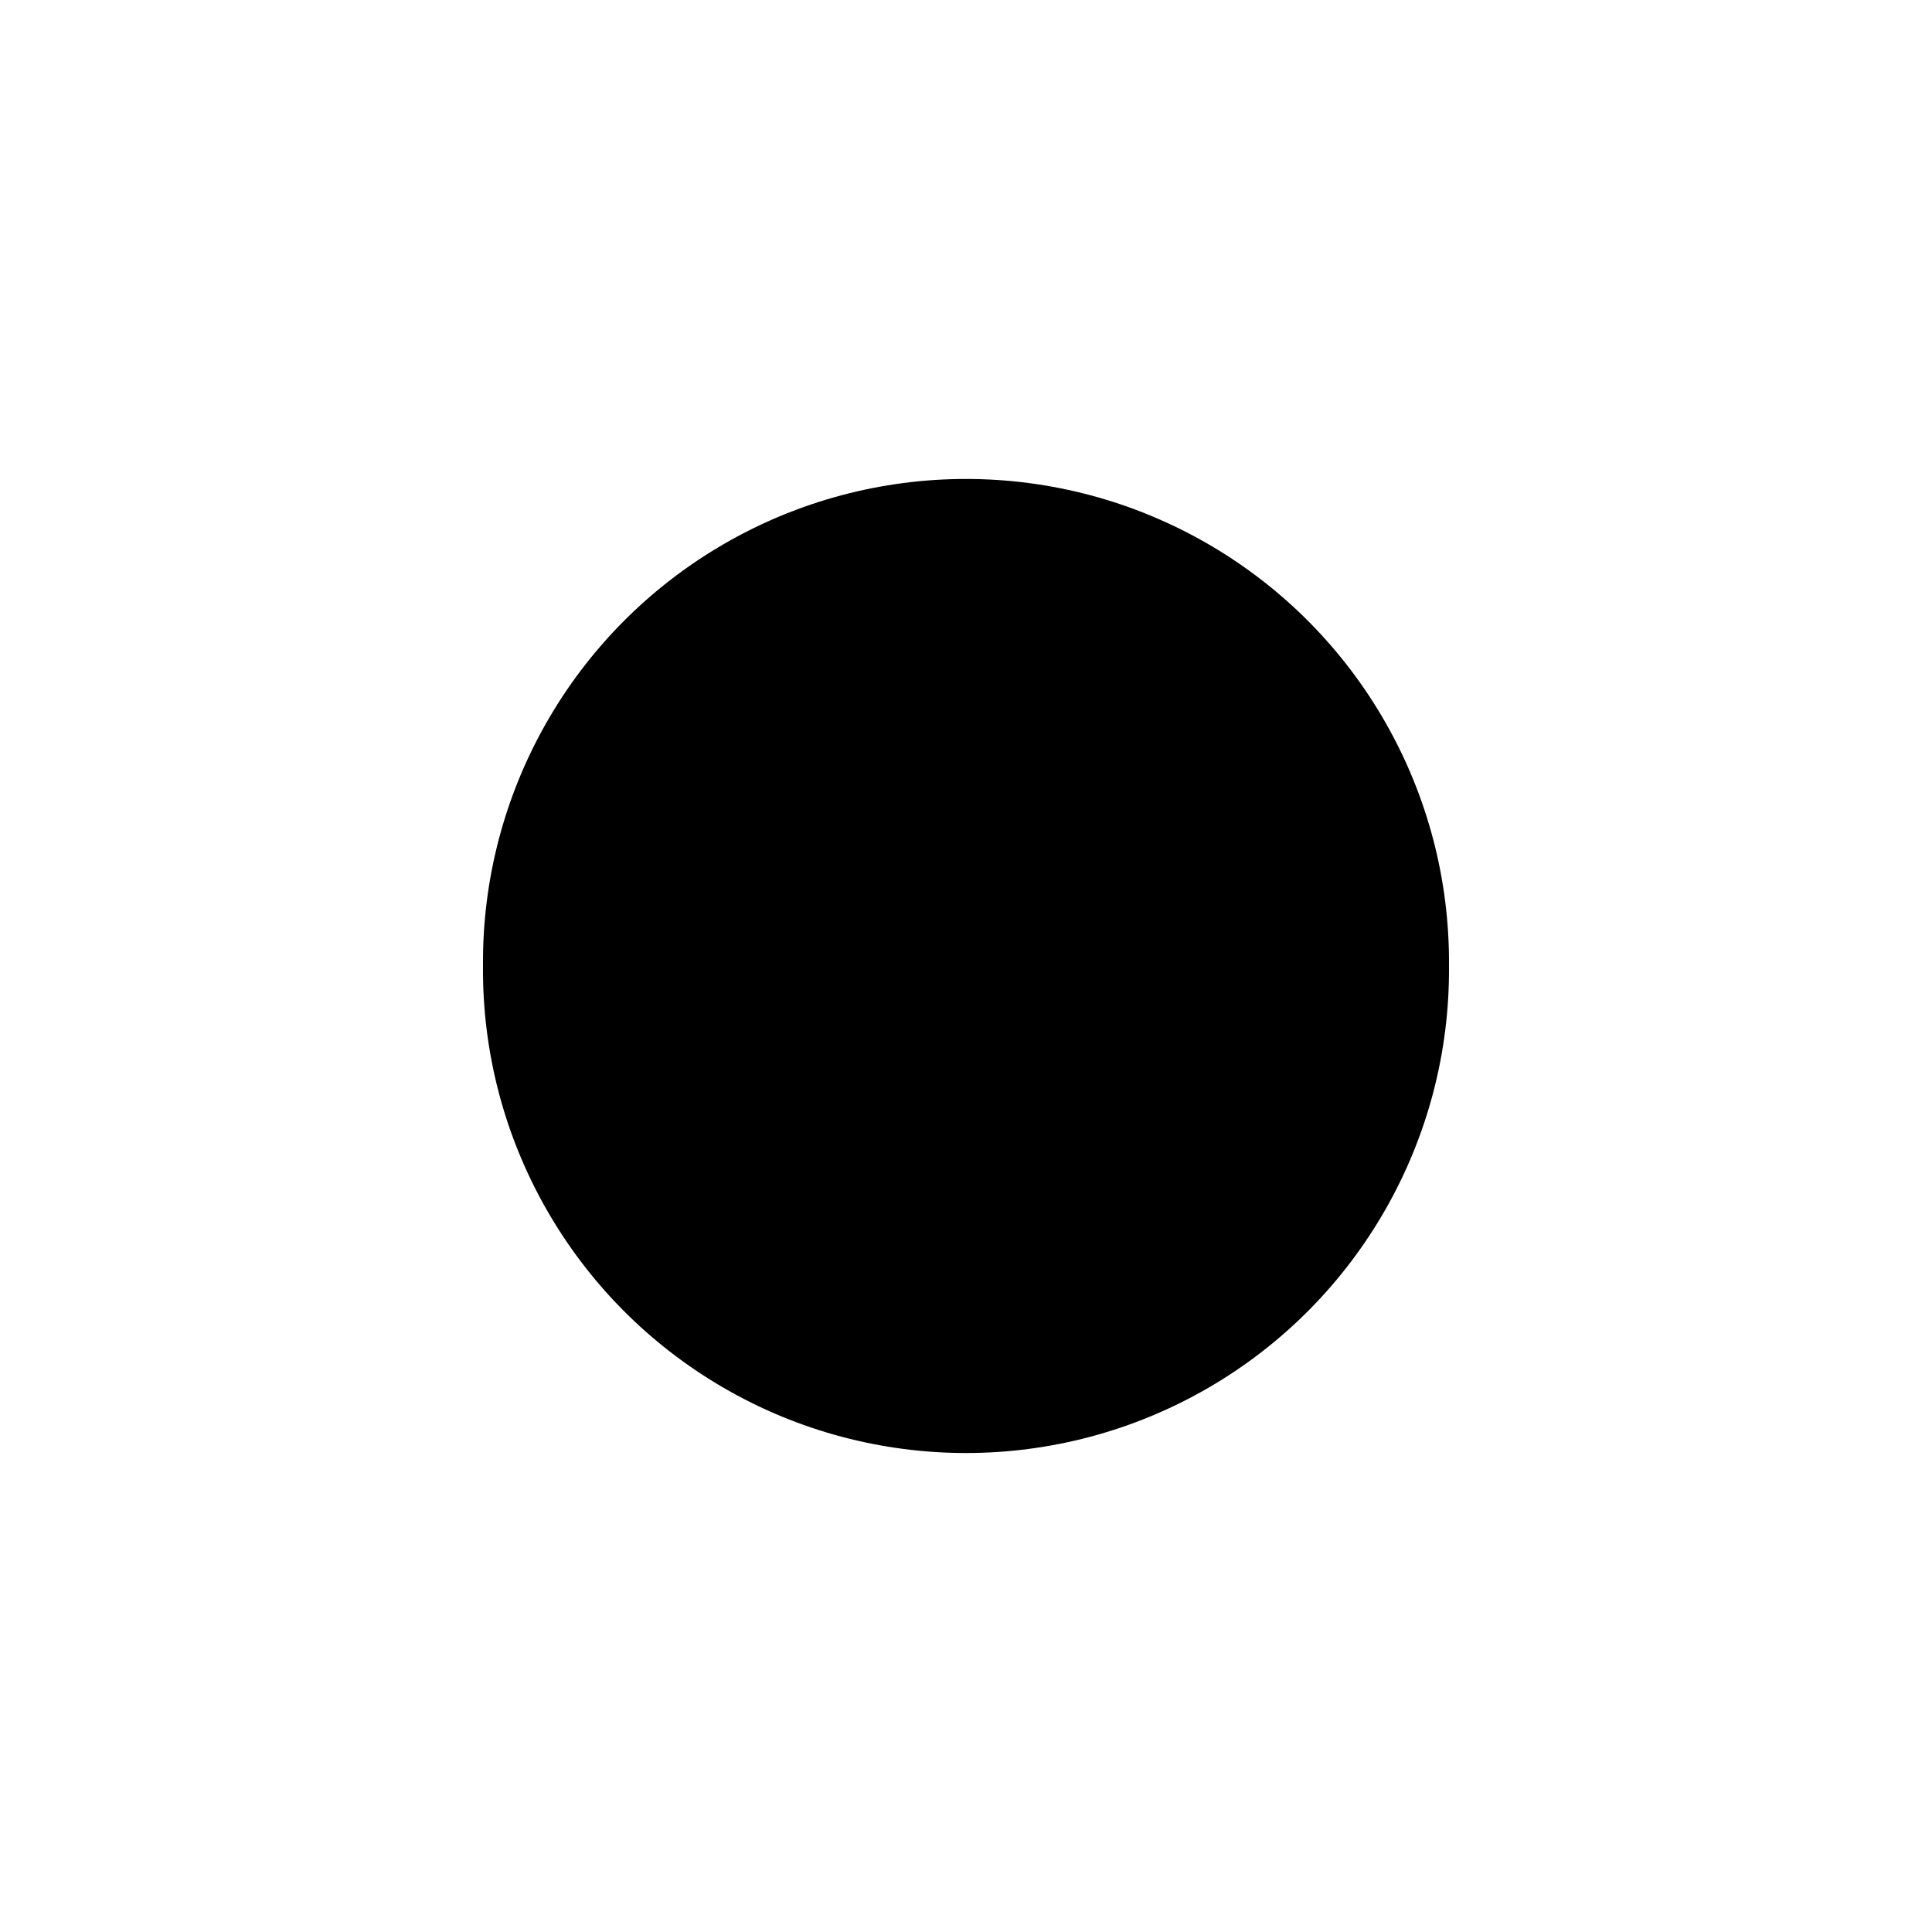
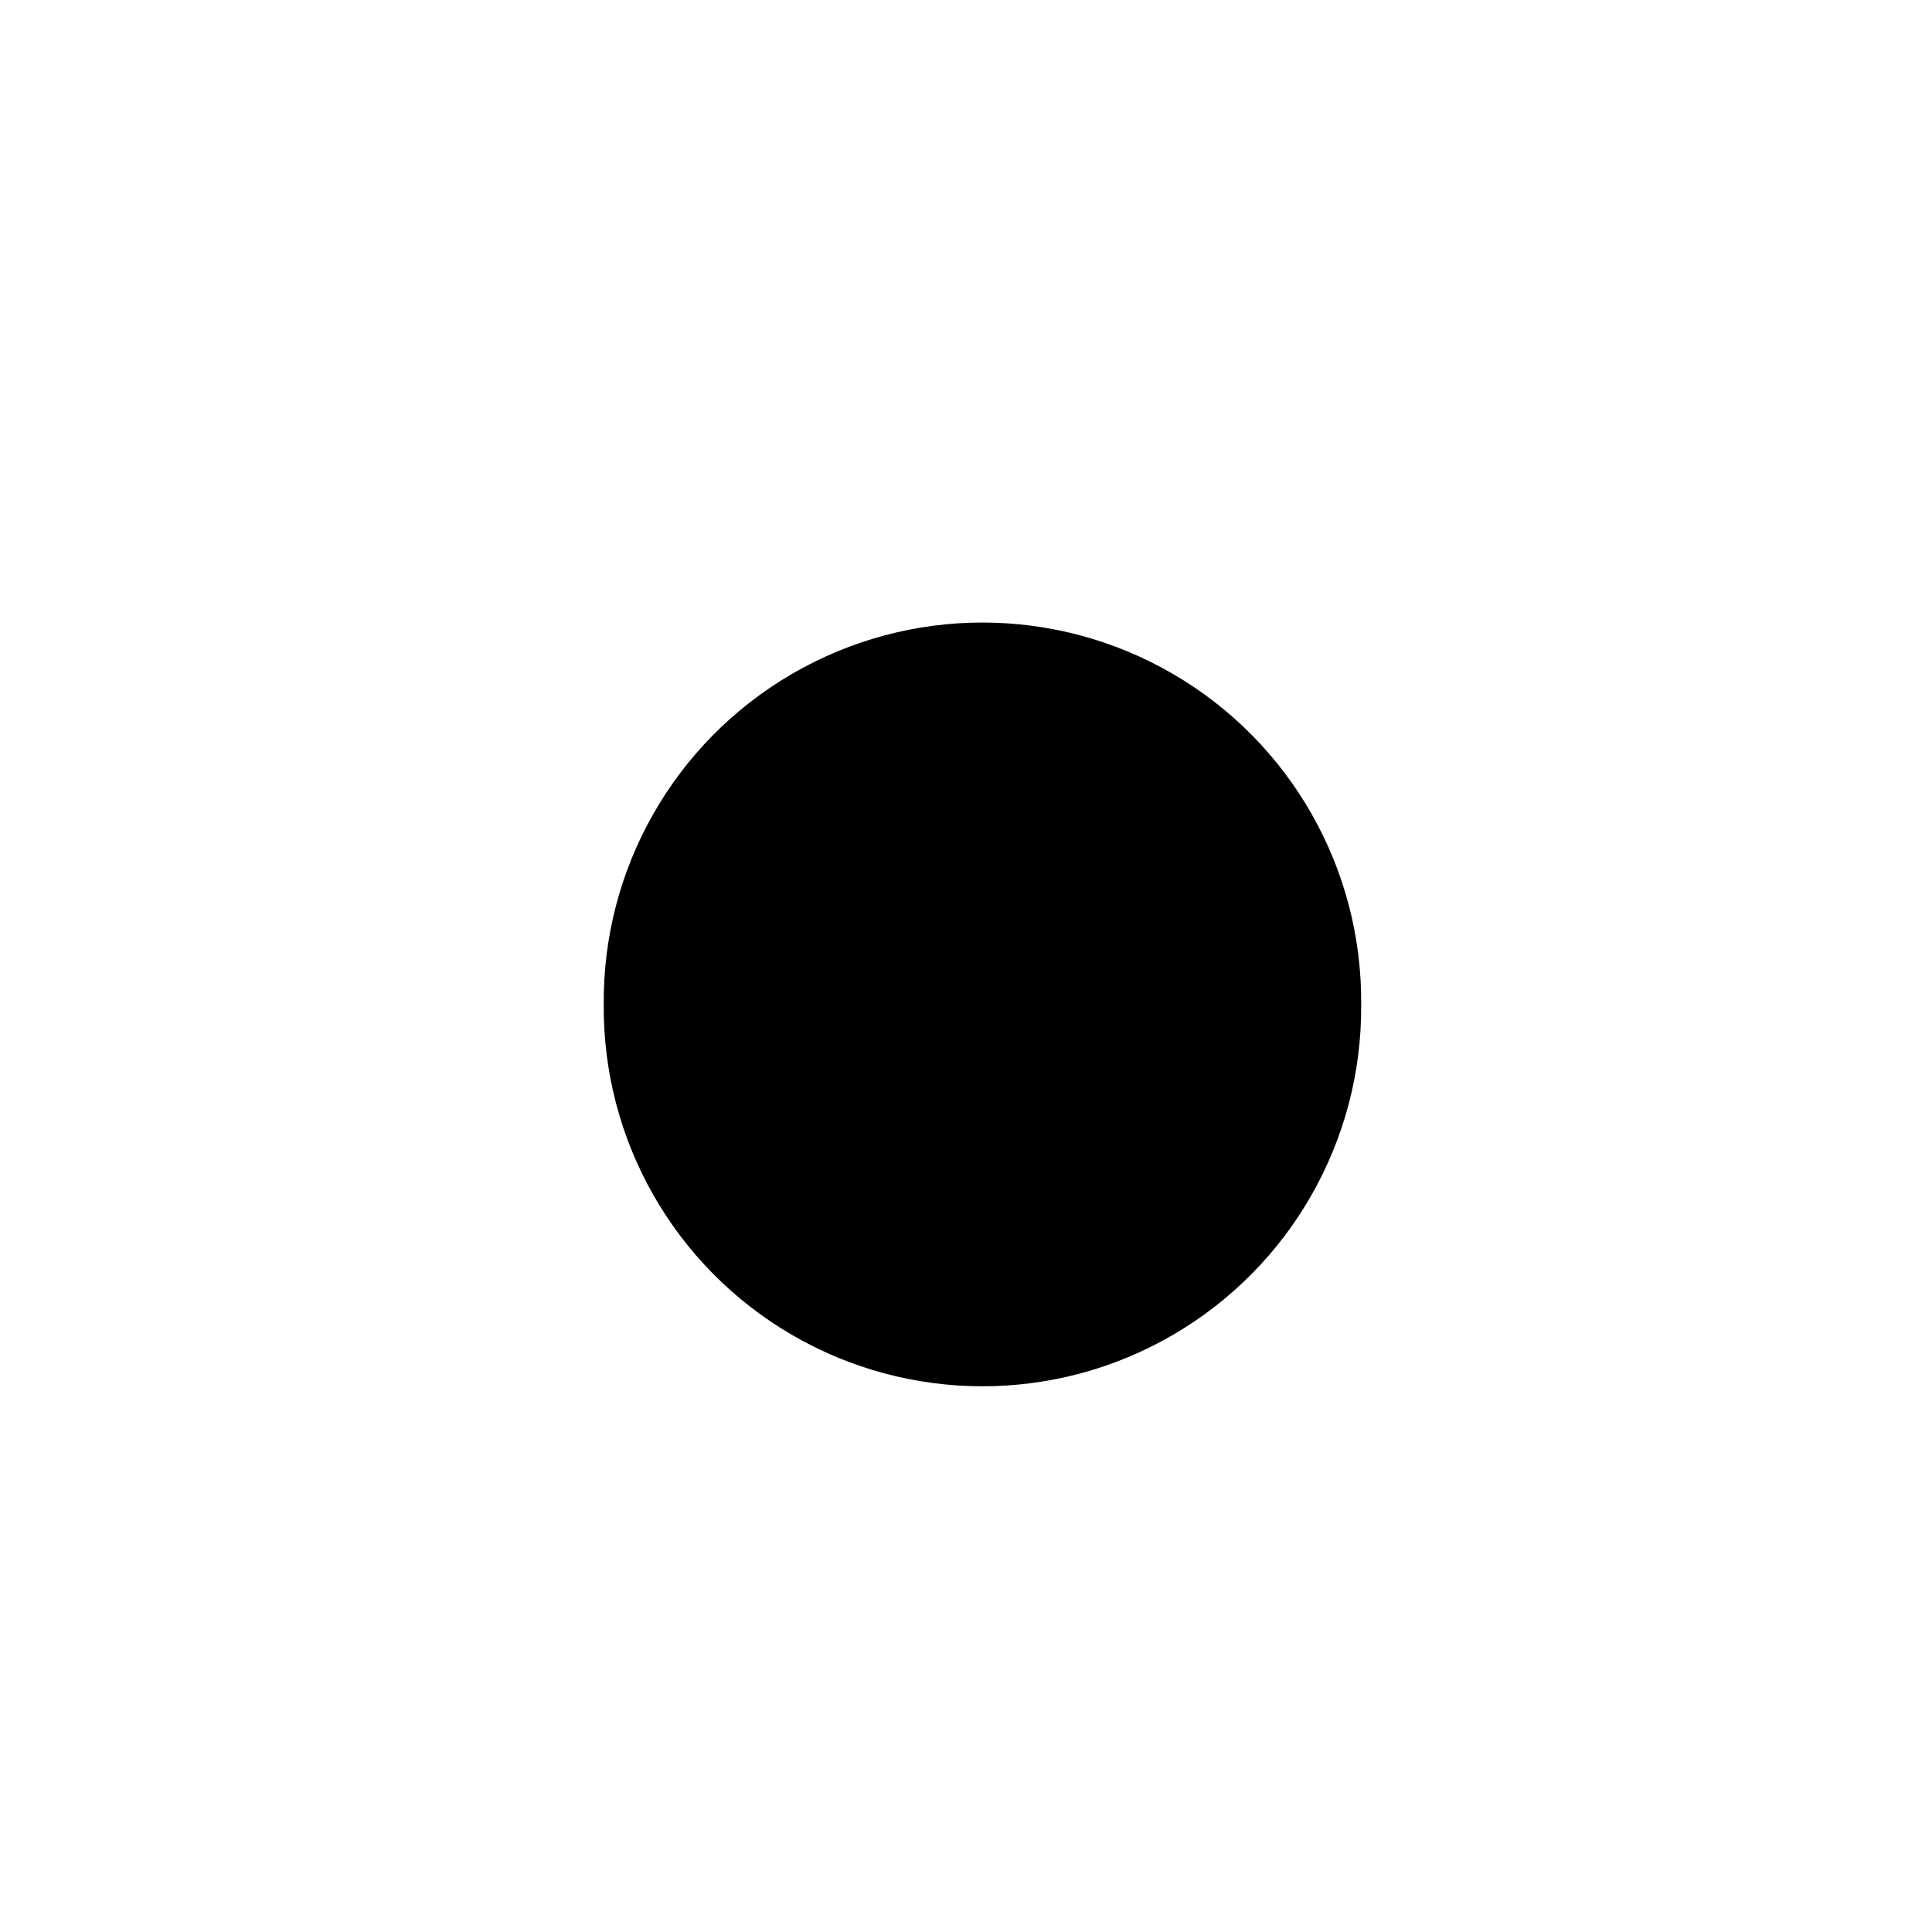
- <svg xmlns="http://www.w3.org/2000/svg" width="64px" height="64px" id="svg2985" version="1.1">
+ <svg xmlns="http://www.w3.org/2000/svg" width="32" height="32" id="svg2985" version="1.1">
  <defs id="defs2987" />
-   <g id="layer1">
-     <path style="fill:#000000;fill-rule:evenodd;stroke:#000000;stroke-width:1px;stroke-linecap:butt;stroke-linejoin:miter;stroke-opacity:1" id="path2993" d="m 39.636,25.636 a 13.455,13.455 0 1 1 -26.909,0 13.455,13.455 0 1 1 26.909,0 z" transform="matrix(1.14658,0,0,1.14658,1.980456,2.605863)" />
+   <g id="layer1" transform="translate(0,-32)">
+     <path style="fill:#000000;fill-rule:evenodd;stroke:#000000;stroke-width:1px;stroke-linecap:butt;stroke-linejoin:miter;stroke-opacity:1" id="path2993" d="m 39.636,25.636 a 13.455,13.455 0 1 1 -26.909,0 13.455,13.455 0 1 1 26.909,0 z" transform="matrix(0.4495114,0,0,0.4495114,4.503702,37.11253)" />
  </g>
</svg>
